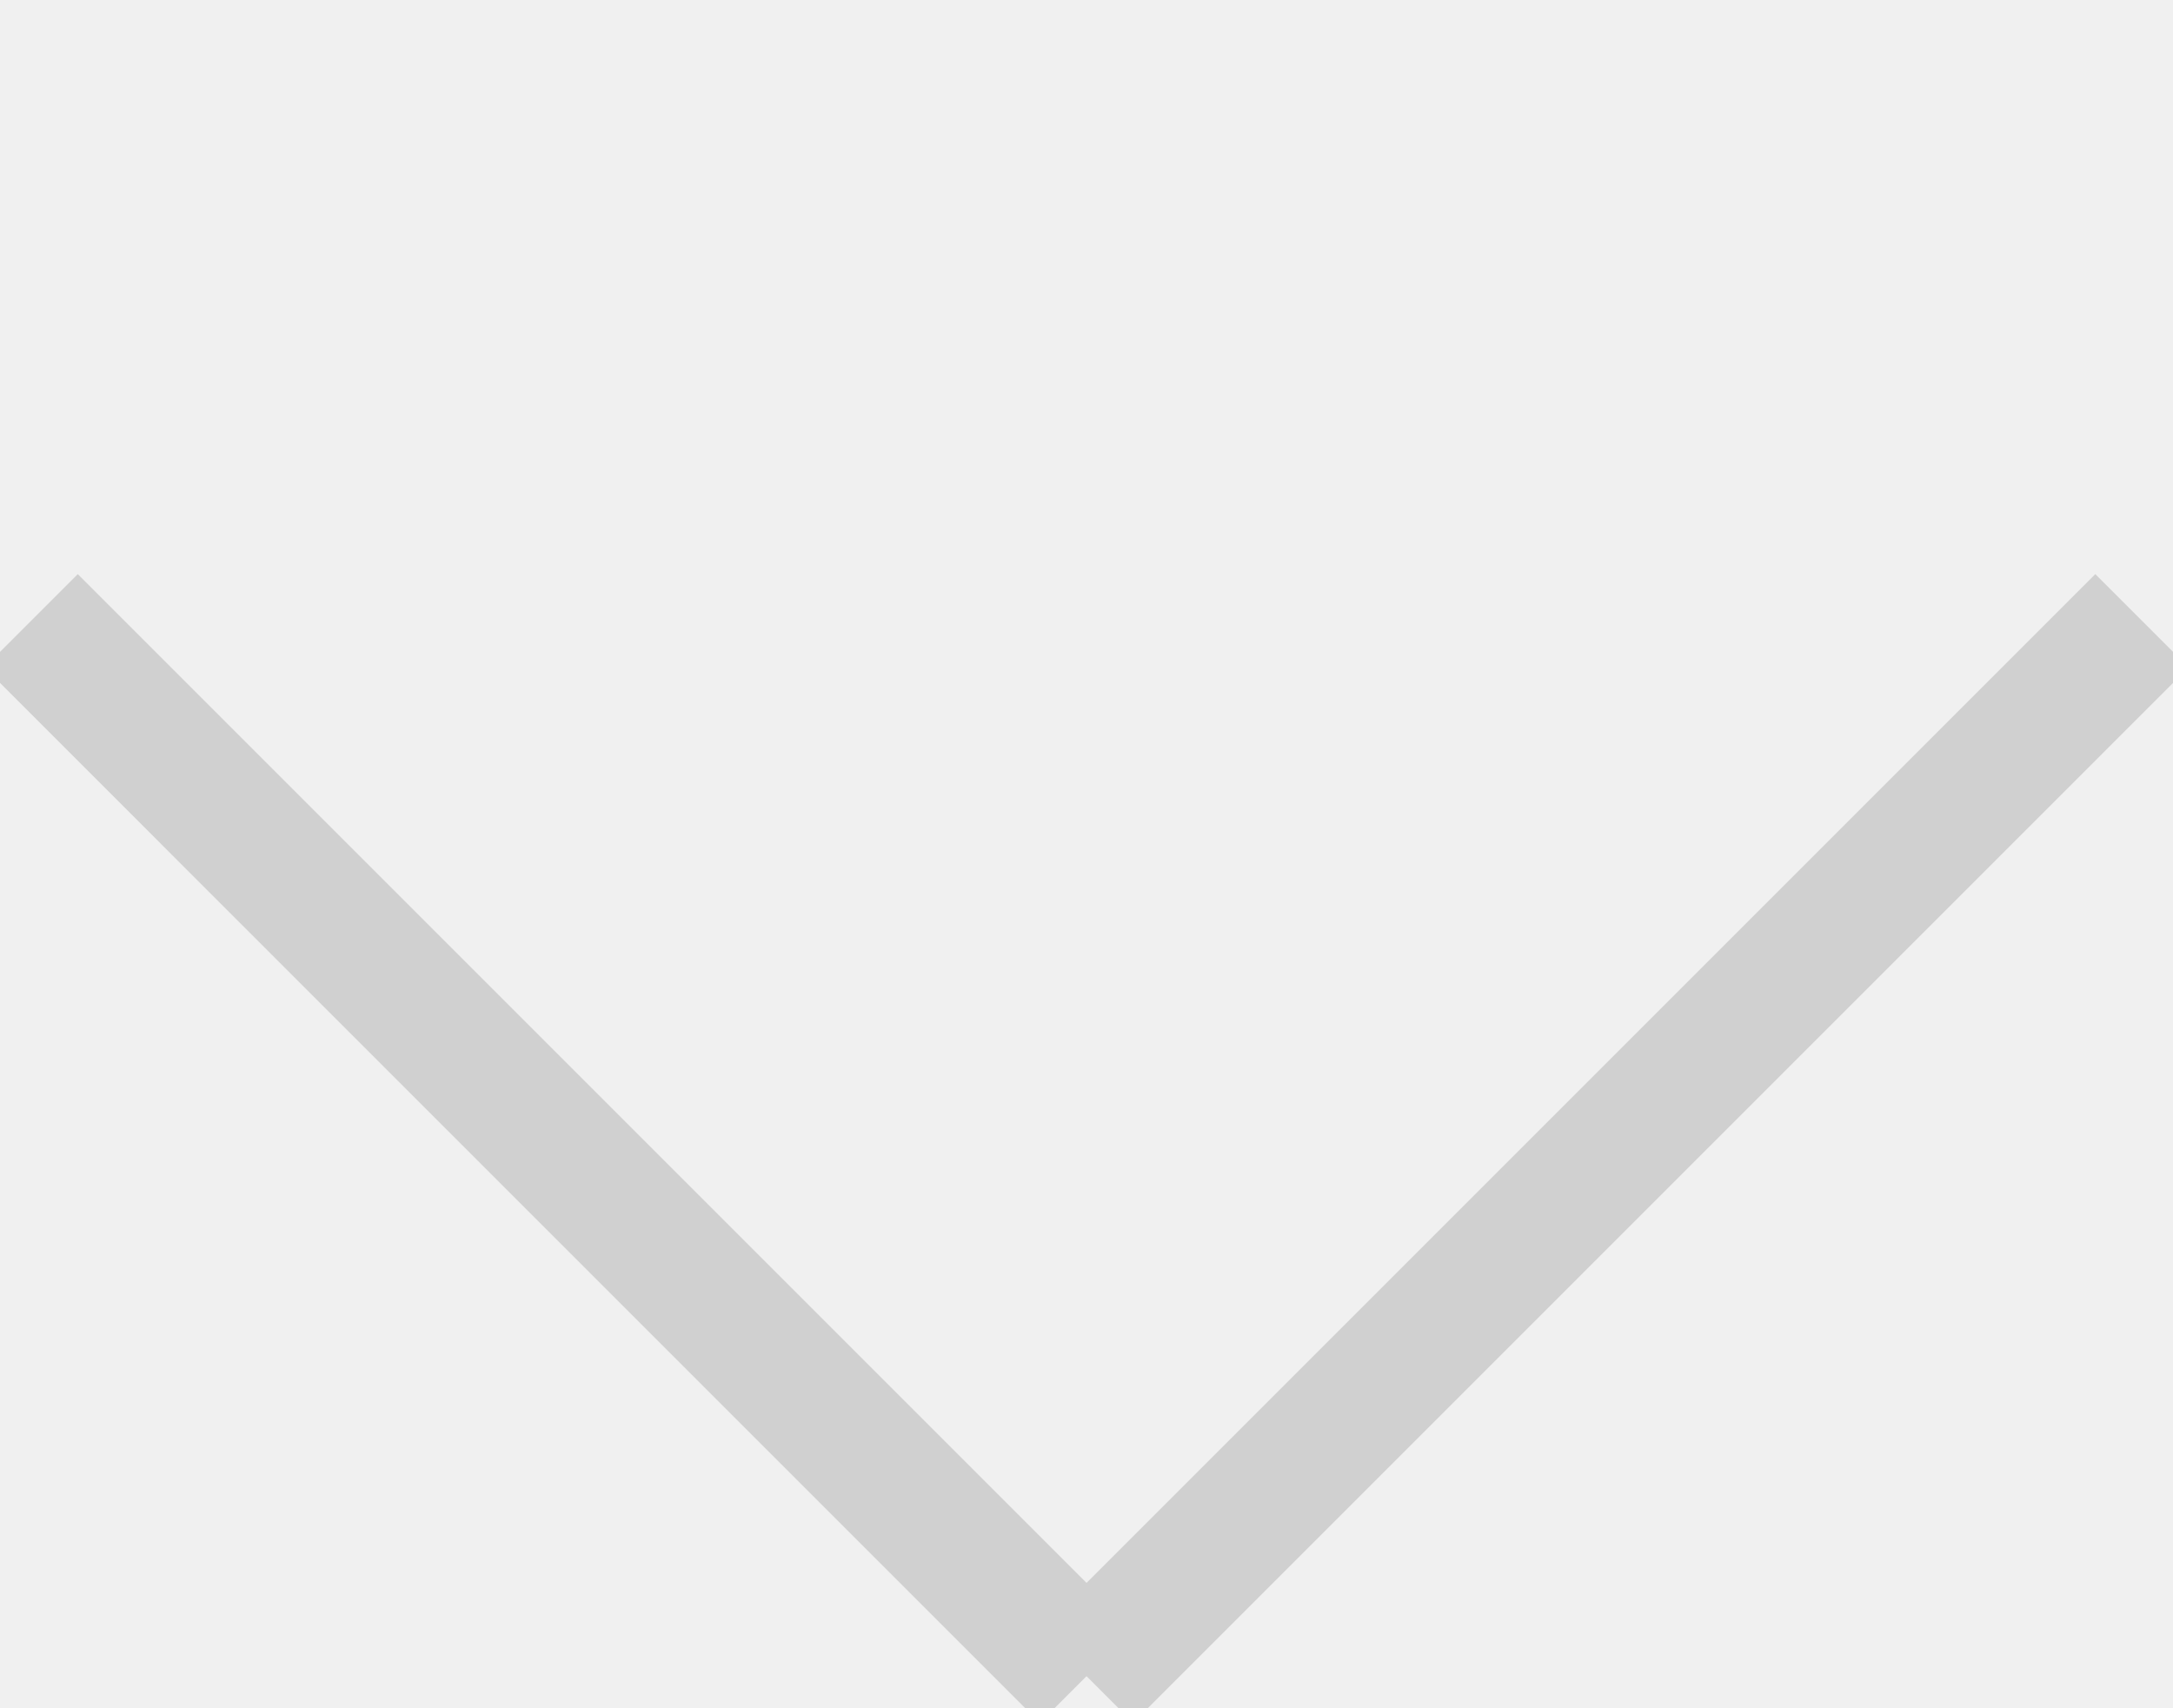
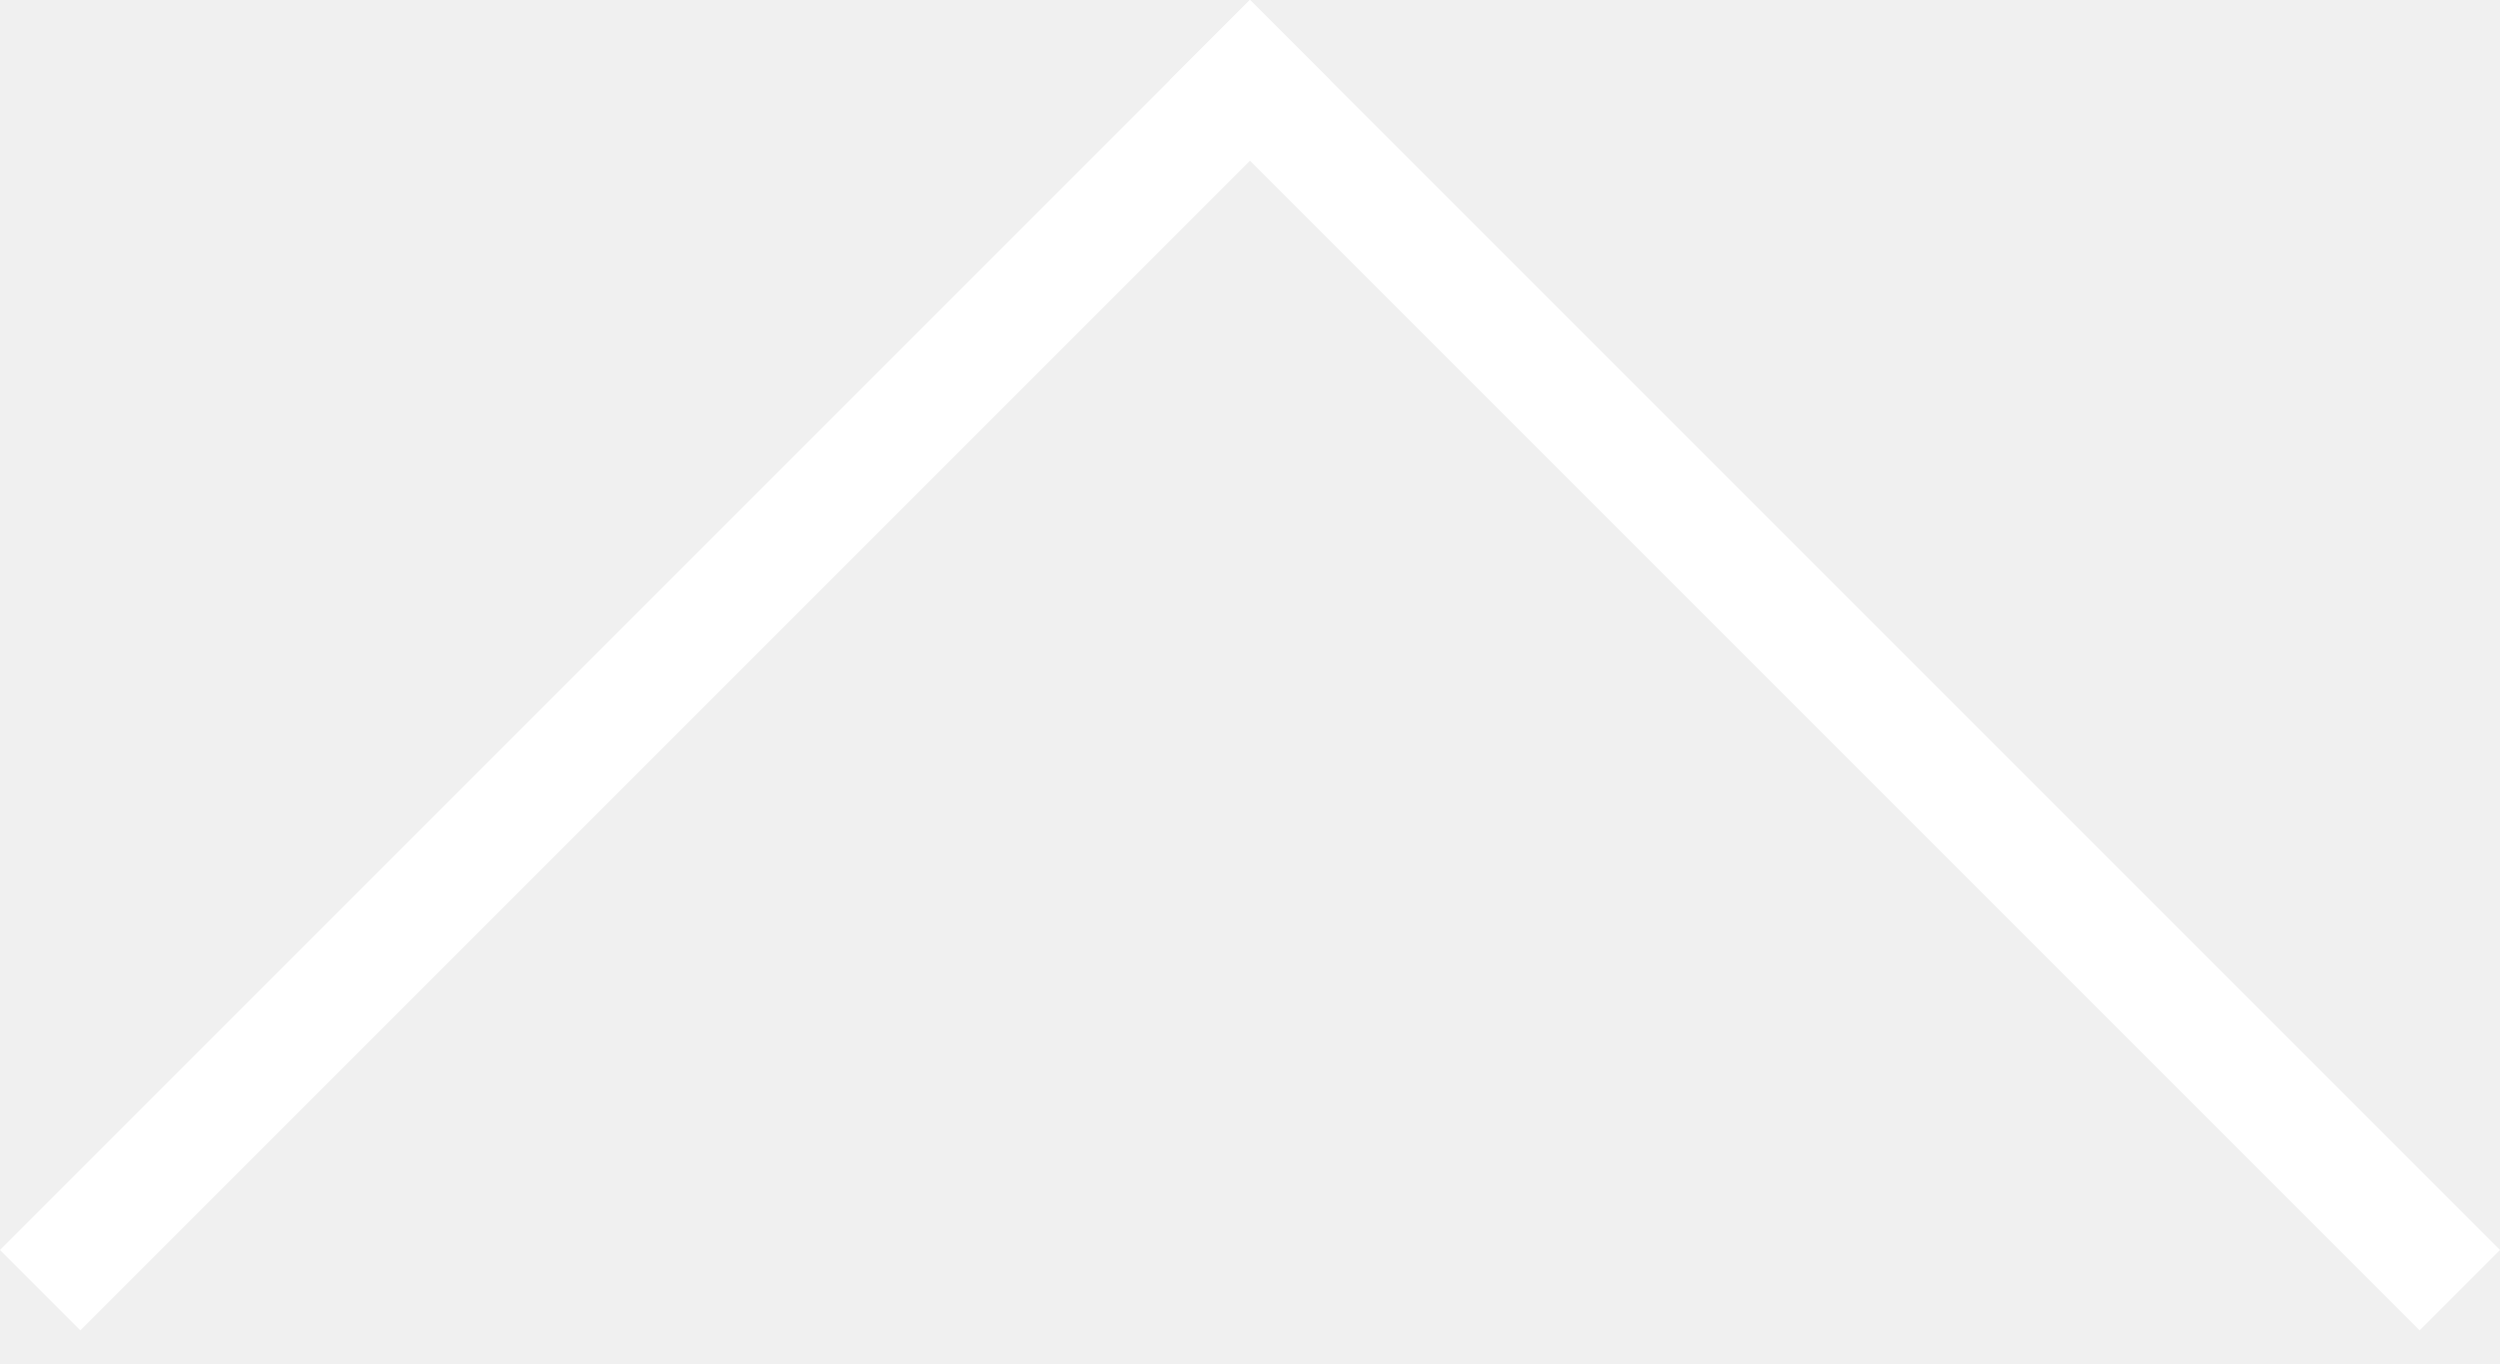
- <svg xmlns="http://www.w3.org/2000/svg" zoomAndPan="disable" x="0px" y="0px" width="24.707px" height="19.411px" viewBox="35.646 38.942 24.707 19.411">
-   <style type="text/css">
- 		line {
- 			stroke: #d0d0d0;
- 			stroke-width: 1.5px;
- 		}
-     </style>
-   <line x1="60" y1="46" x2="48" y2="58" />
-   <line x1="36" y1="46" x2="48" y2="58" />
+ <svg xmlns="http://www.w3.org/2000/svg" width="22" height="12" viewBox="0 0 22 12" fill="none">
+   <line y1="-0.5" x2="15.556" y2="-0.5" transform="matrix(0.707107 -0.707107 -0.707107 -0.707107 0 11)" stroke="white" />
+   <line y1="-0.5" x2="15.556" y2="-0.5" transform="matrix(0.707107 0.707107 0.707107 -0.707107 11 0)" stroke="white" />
</svg>
